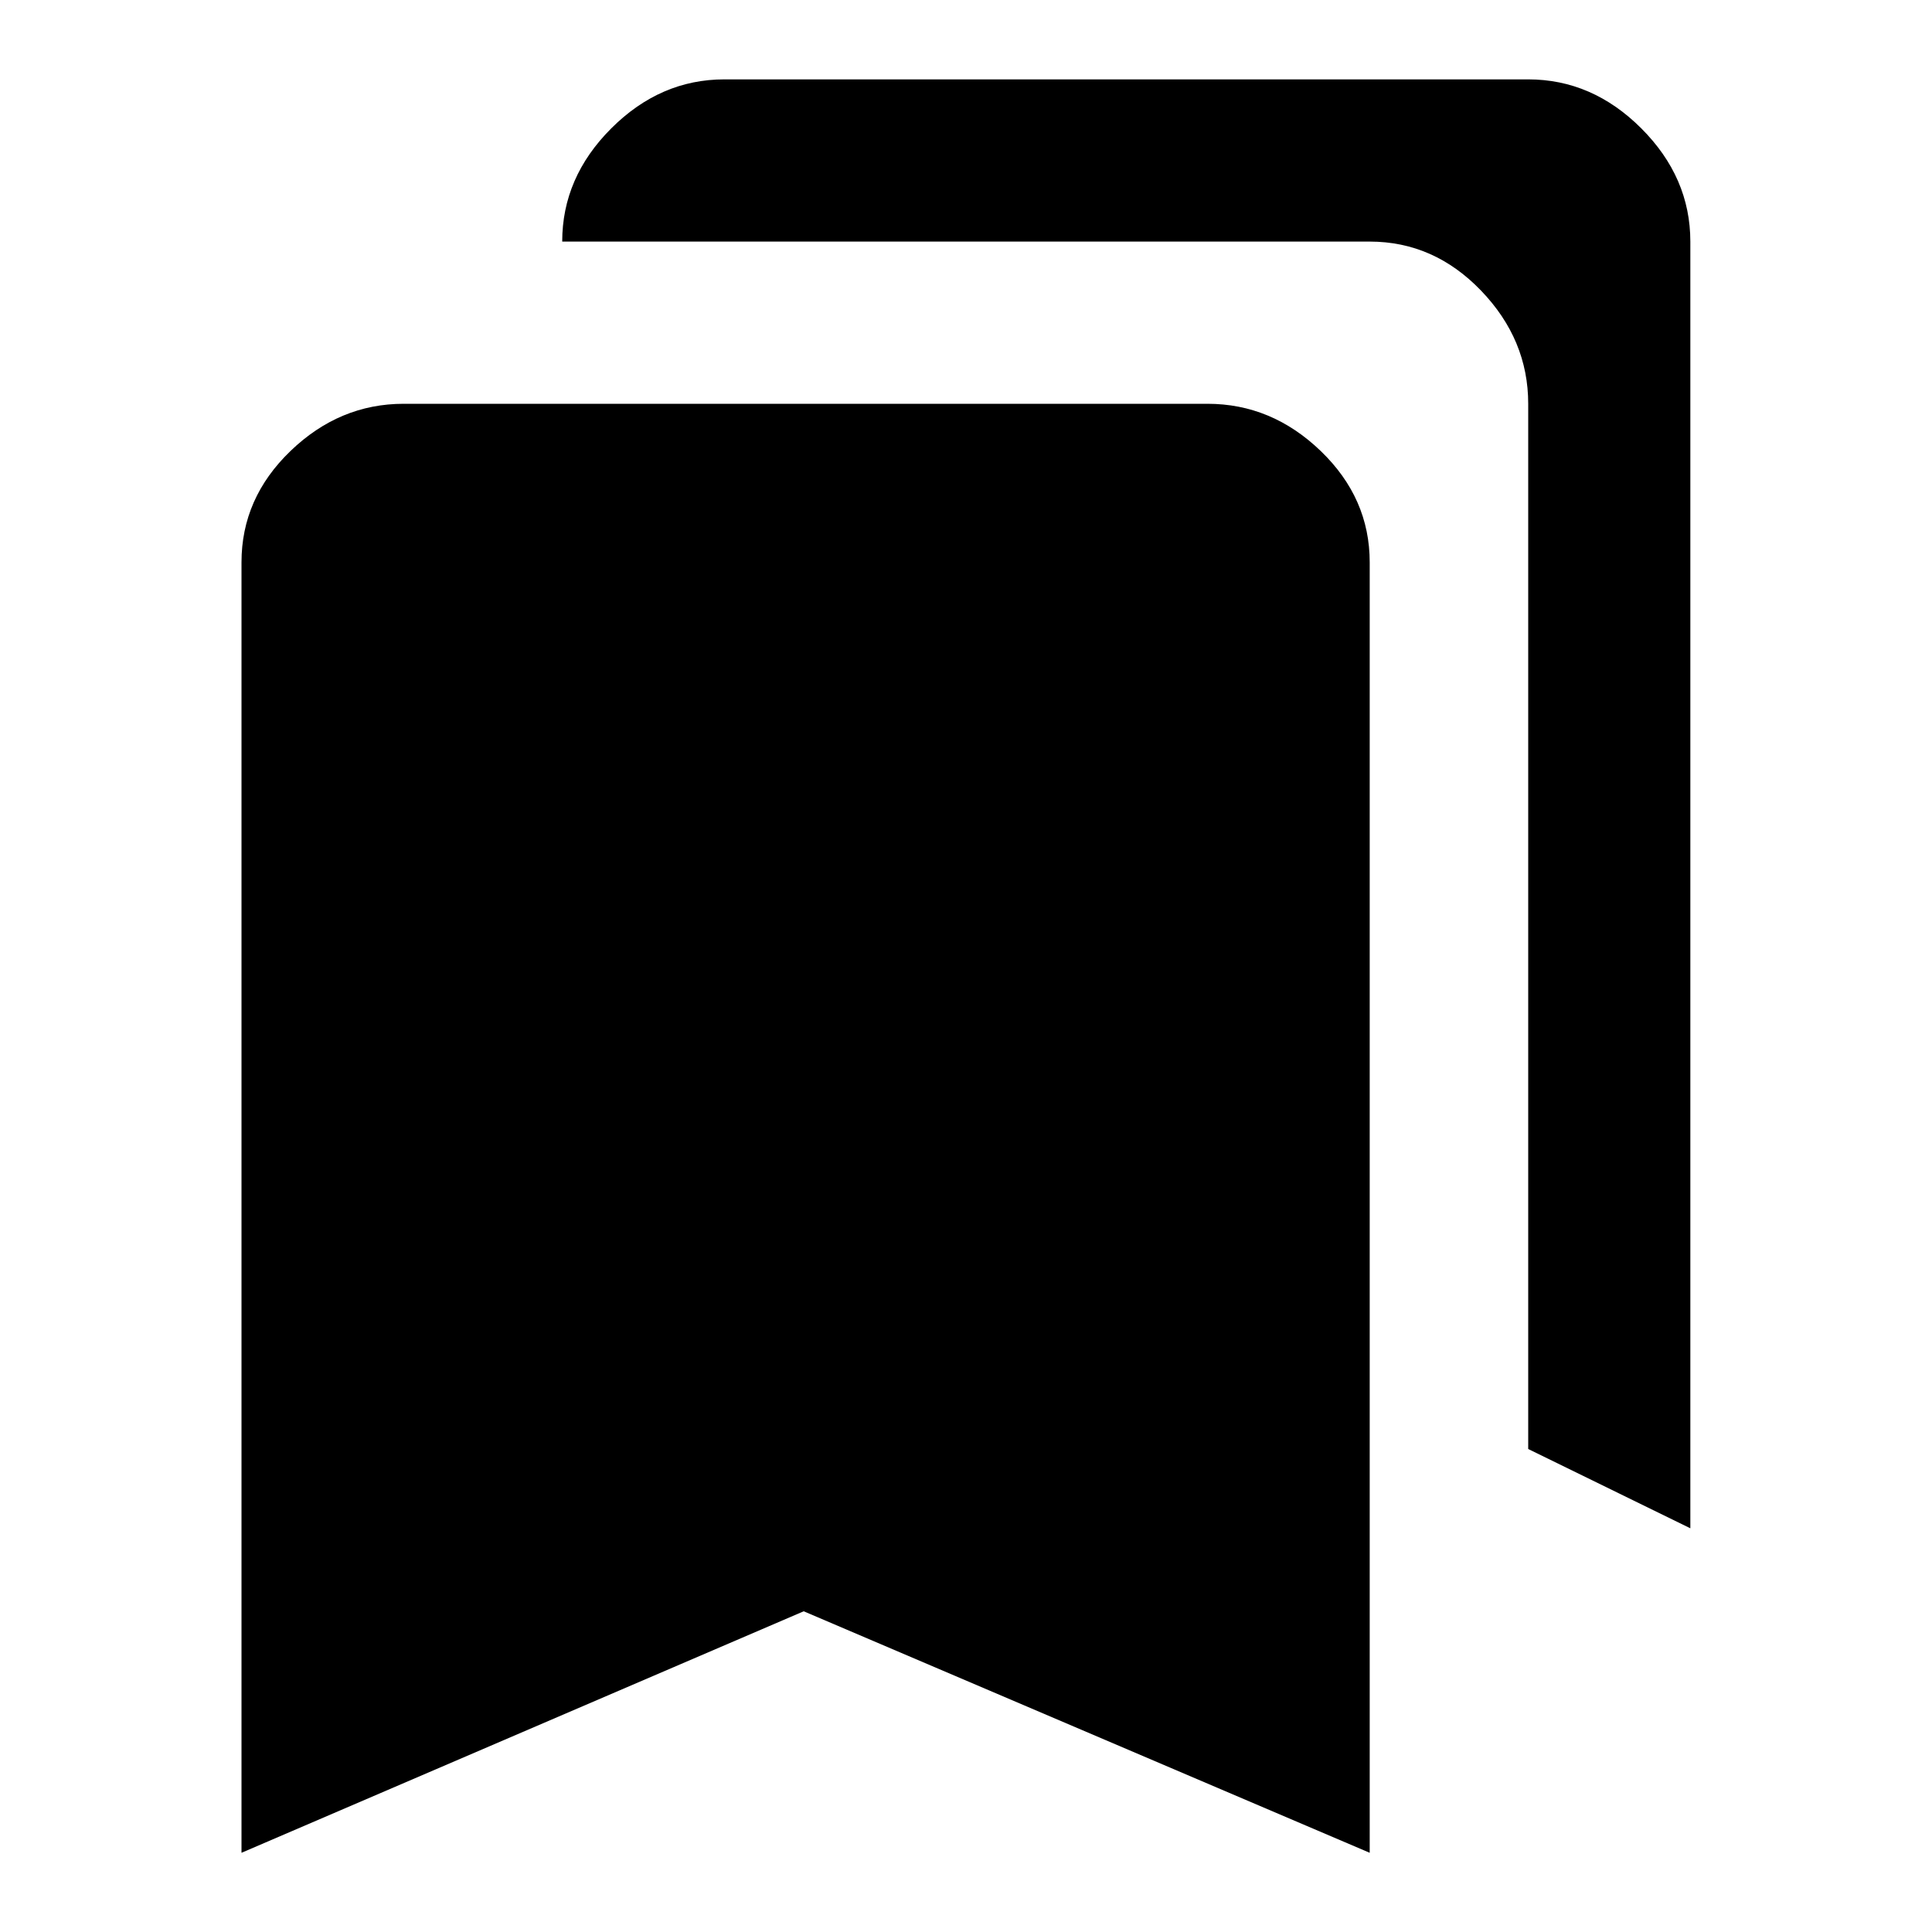
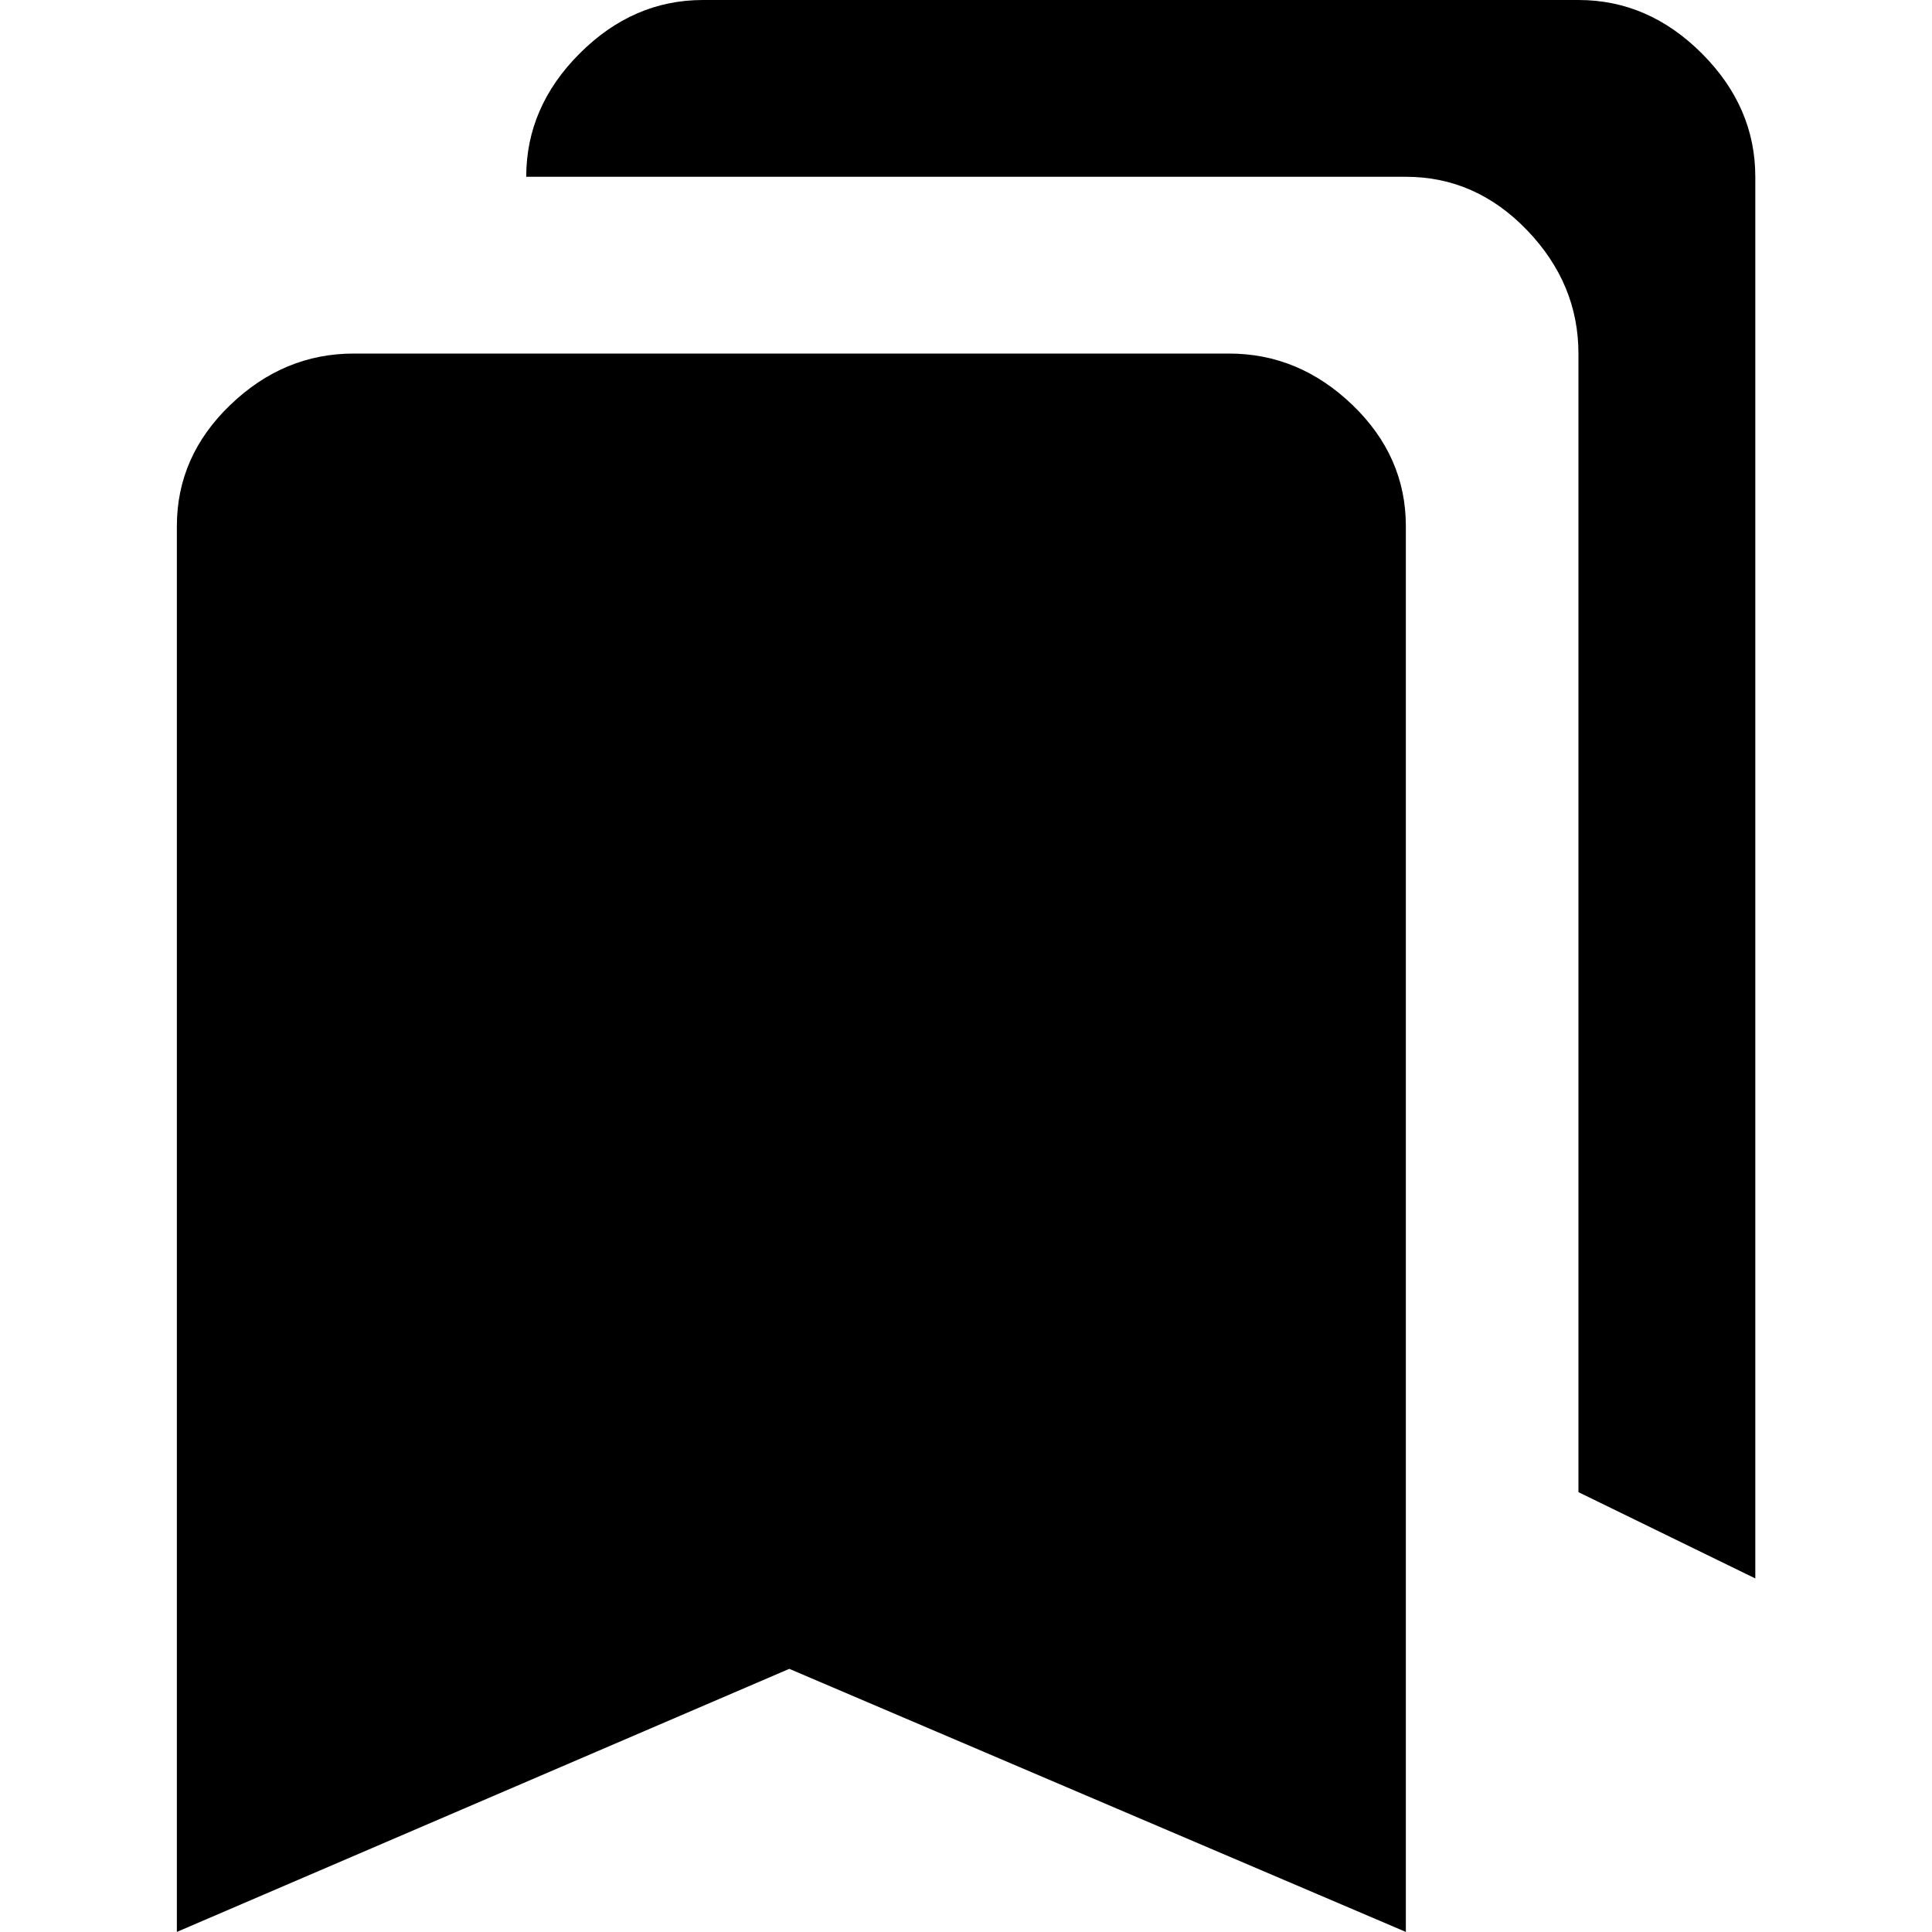
- <svg xmlns="http://www.w3.org/2000/svg" version="1.1" width="24" height="24" viewBox="0 0 24 24">
-   <path d="M15 5.016q0.797 0 1.406 0.586t0.609 1.383v16.031l-7.031-3-6.984 3v-16.031q0-0.797 0.609-1.383t1.406-0.586h9.984zM18.984 18v-12.984q0-0.797-0.586-1.406t-1.383-0.609h-10.031q0-0.797 0.609-1.406t1.406-0.609h9.984q0.797 0 1.406 0.609t0.609 1.406v15.984z" />
+ <svg xmlns="http://www.w3.org/2000/svg" version="1.1" width="32" height="32" viewBox="0 0 24 24">
+   <path d="M15.268 4.392q0.868 0 1.532 0.638t0.664 1.506v17.463l-7.659-3.268-7.608 3.268v-17.463q0-0.868 0.664-1.506t1.532-0.638h10.876zM19.608 18.536v-14.144q0-0.868-0.638-1.532t-1.506-0.664h-10.927q0-0.868 0.664-1.532t1.532-0.664h10.876q0.868 0 1.532 0.664t0.664 1.532v17.412z" />
</svg>
